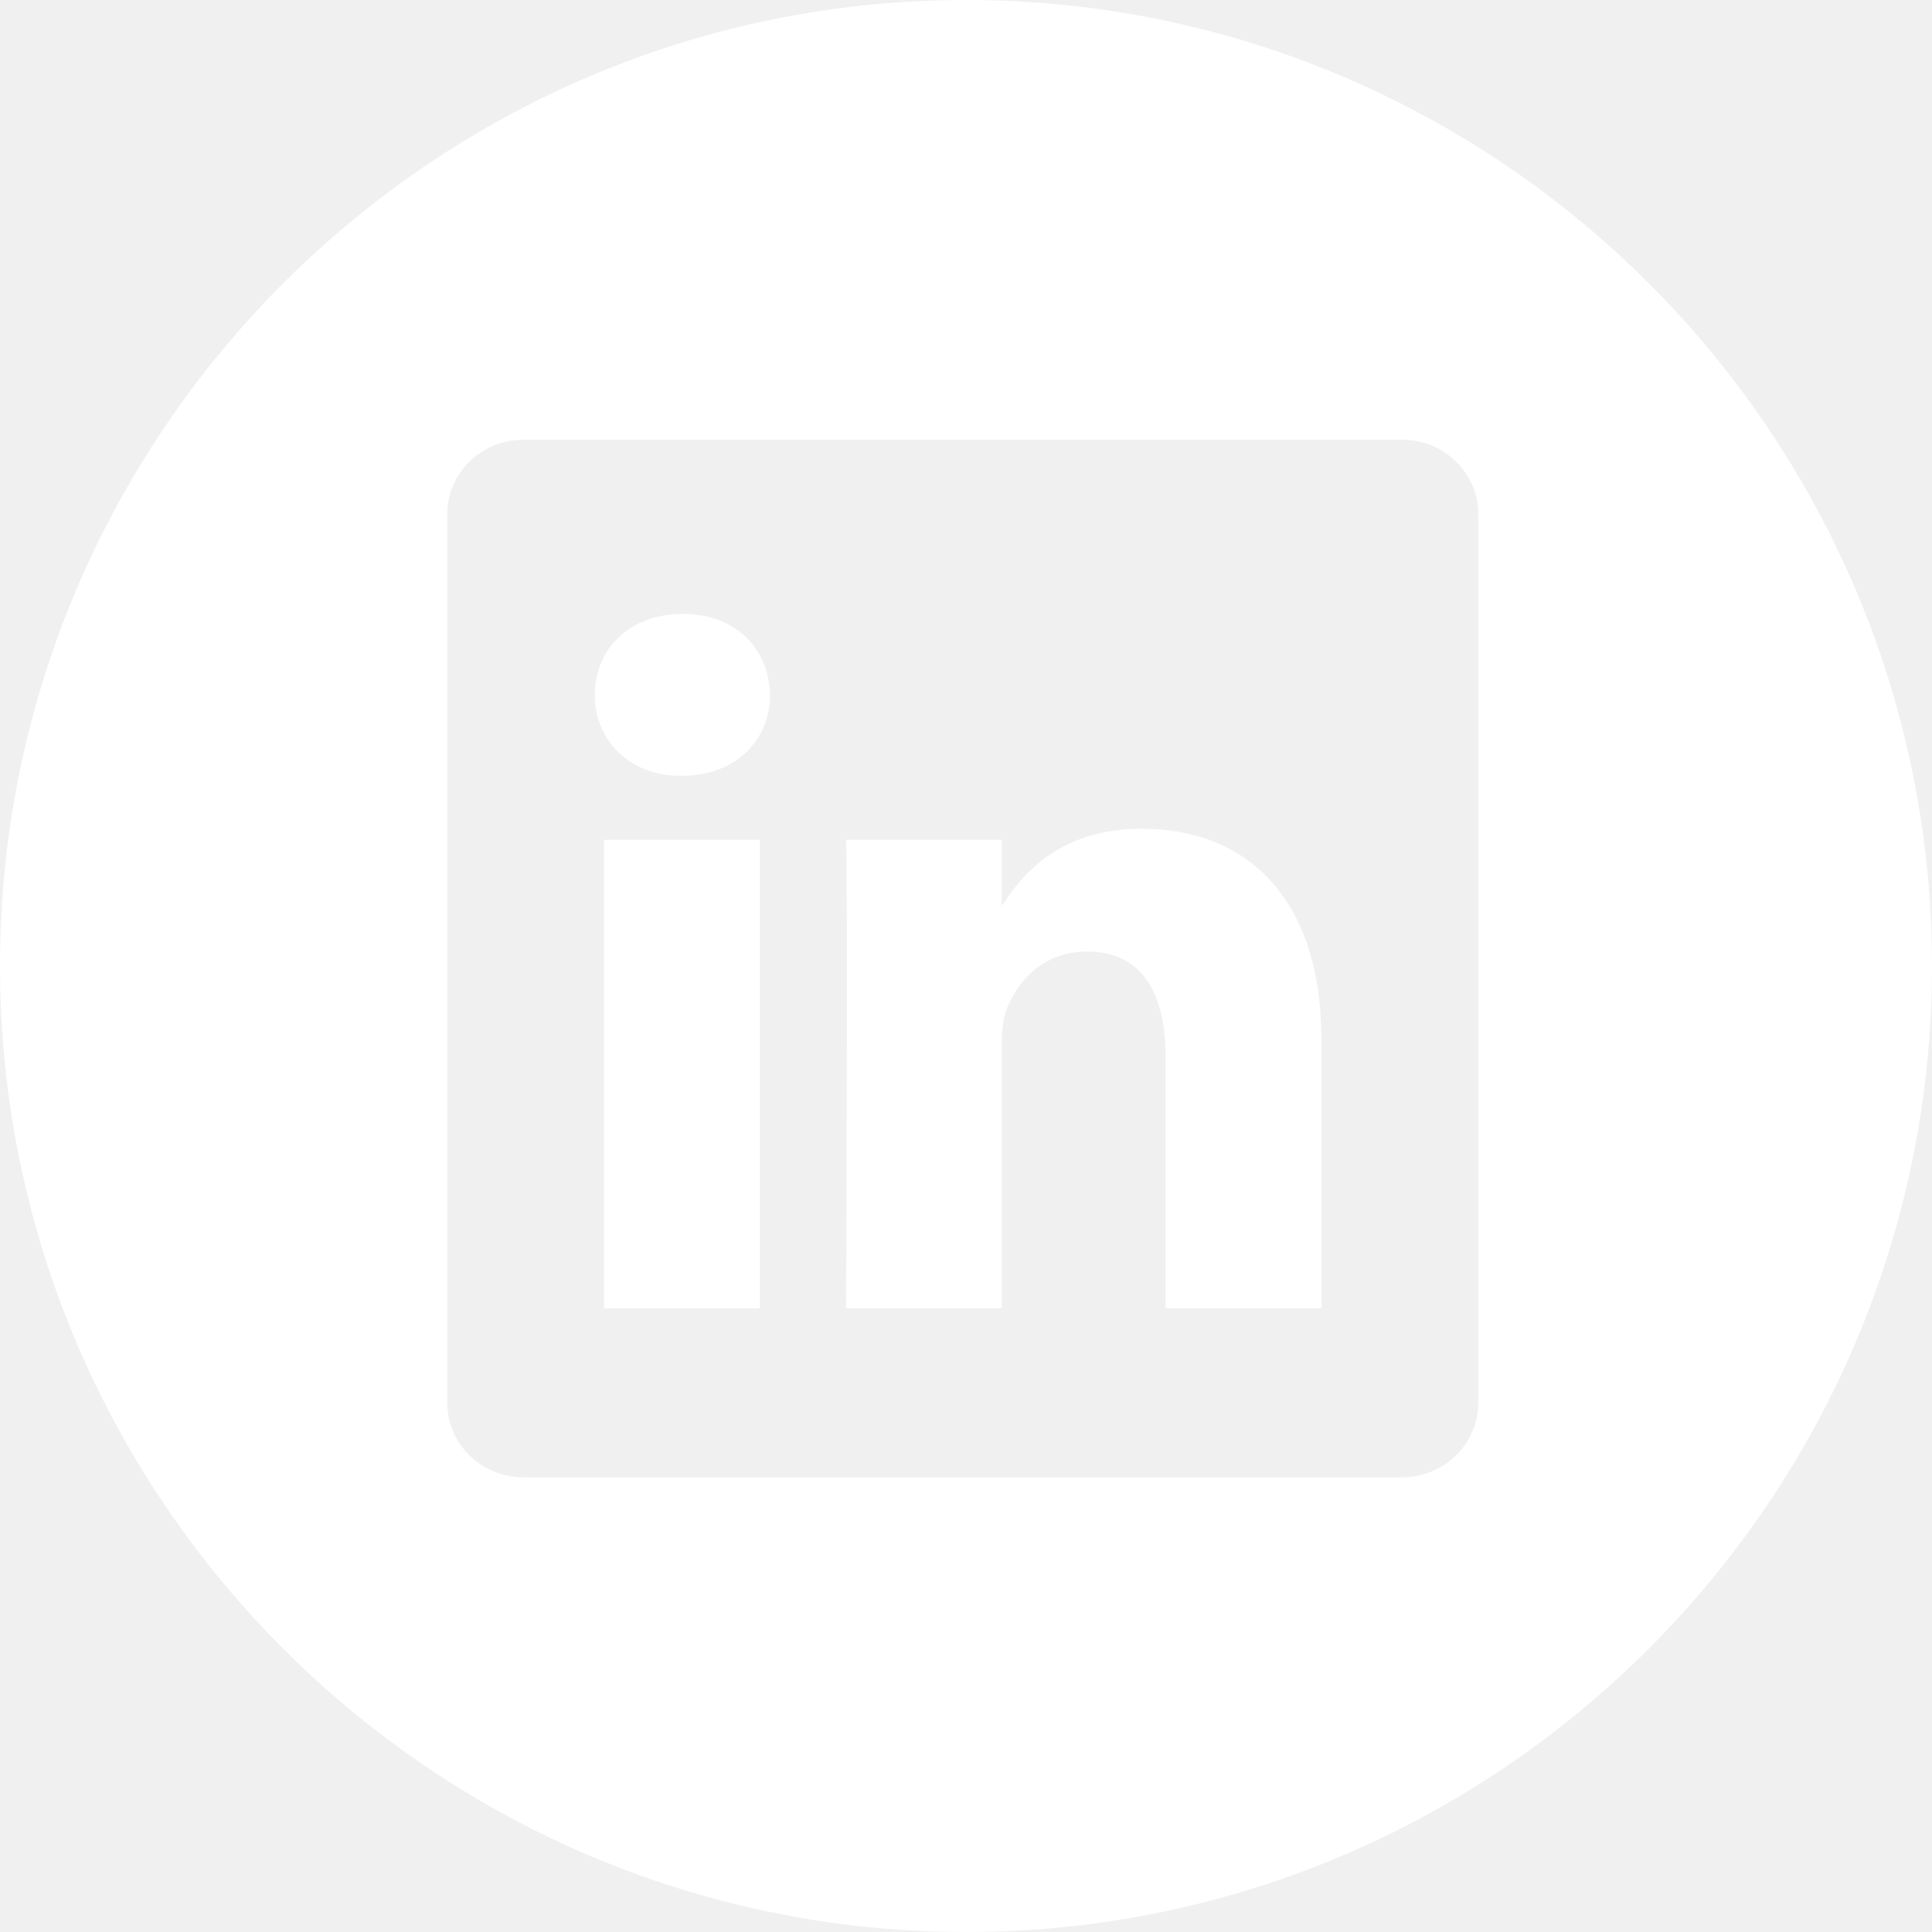
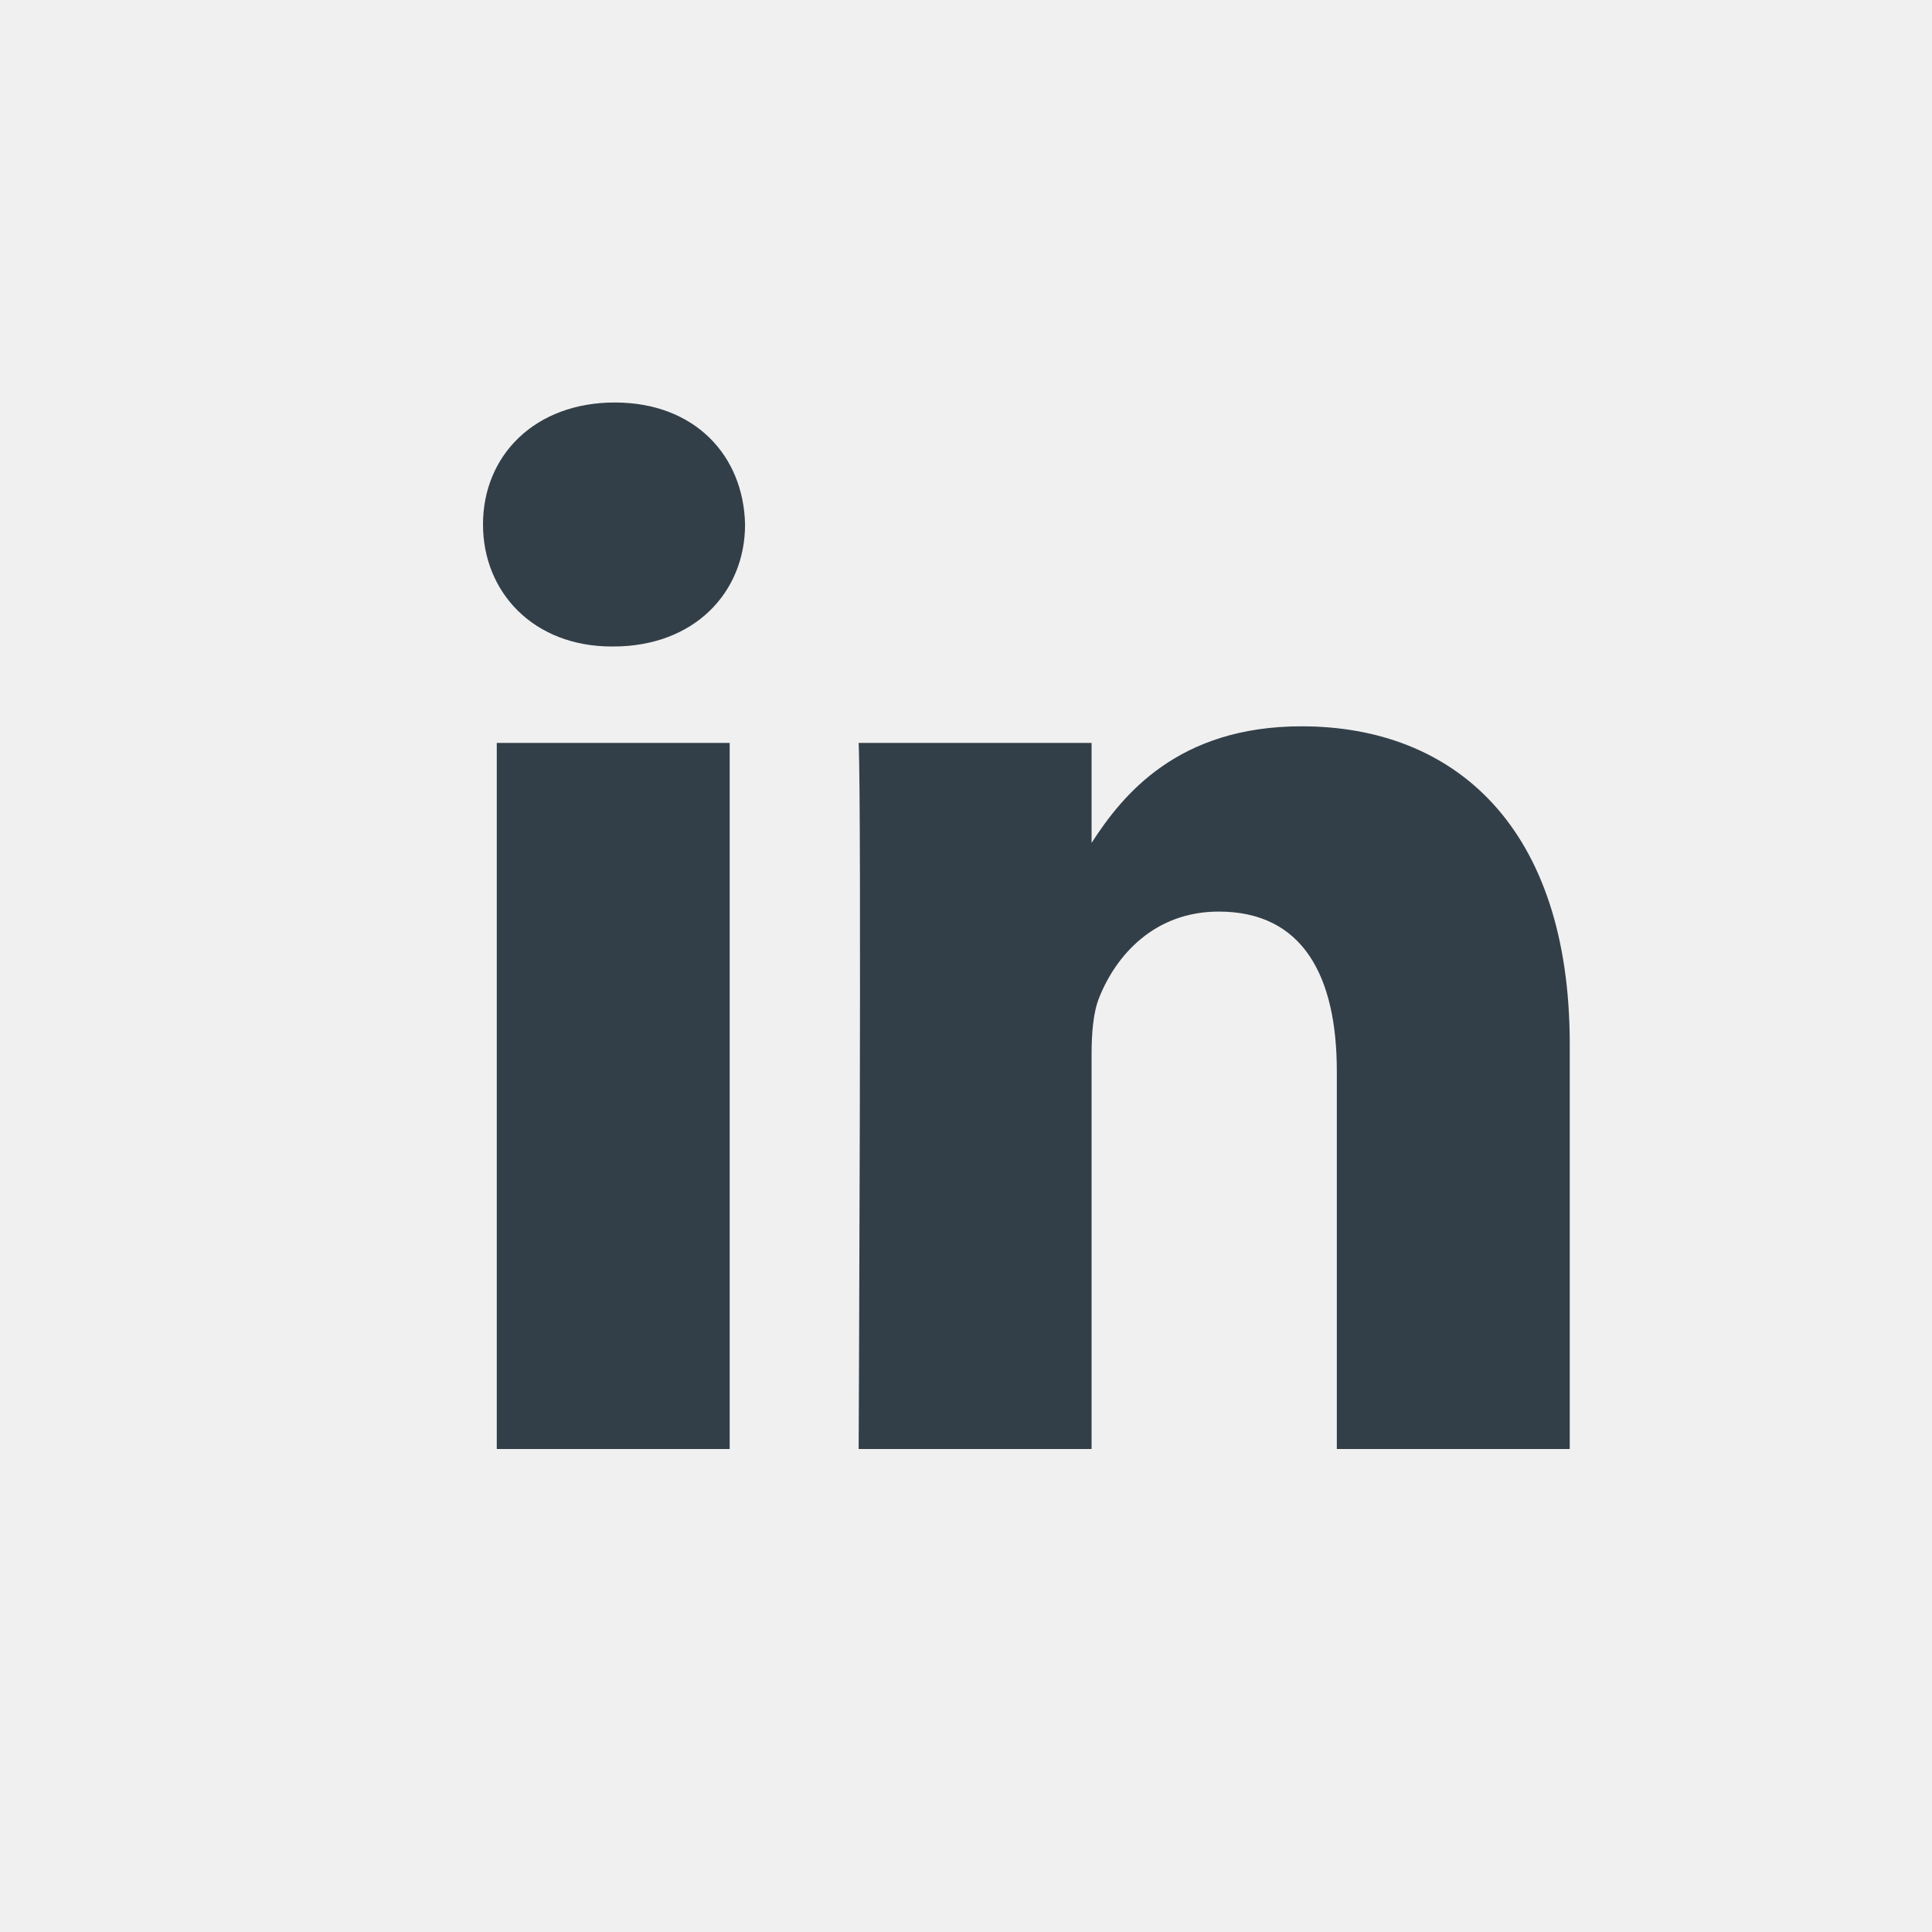
- <svg xmlns="http://www.w3.org/2000/svg" version="1.1" id="Capa_1" x="0px" y="0px" width="49.652px" height="49.652px" viewBox="0 0 49.652 49.652" style="enable-background:new 0 0 49.652 49.652;" xml:space="preserve" fill="white">
-   <g>
-     <g>
-       <g>
-         <path d="M29.35,21.298c-2.125,0-3.074,1.168-3.605,1.988v-1.704h-4.002c0.052,1.128,0,12.041,0,12.041h4.002v-6.727     c0-0.359,0.023-0.72,0.131-0.977c0.29-0.72,0.948-1.465,2.054-1.465c1.448,0,2.027,1.104,2.027,2.724v6.442h4.002h0.001v-6.905     C33.958,23.019,31.983,21.298,29.35,21.298z M25.742,23.328h-0.025c0.008-0.014,0.02-0.027,0.025-0.041V23.328z" />
-         <rect x="15.523" y="21.582" width="4.002" height="12.041" />
-         <path d="M24.826,0C11.137,0,0,11.137,0,24.826c0,13.688,11.137,24.826,24.826,24.826c13.688,0,24.826-11.138,24.826-24.826     C49.652,11.137,38.516,0,24.826,0z M37.991,36.055c0,1.056-0.876,1.91-1.959,1.91H13.451c-1.08,0-1.957-0.854-1.957-1.91V13.211     c0-1.055,0.877-1.91,1.957-1.91h22.581c1.082,0,1.959,0.856,1.959,1.91V36.055z" />
-         <path d="M17.551,15.777c-1.368,0-2.264,0.898-2.264,2.08c0,1.155,0.869,2.08,2.211,2.08h0.026c1.396,0,2.265-0.925,2.265-2.08     C19.762,16.676,18.921,15.777,17.551,15.777z" />
+ <svg xmlns="http://www.w3.org/2000/svg" xmlns:xlink="http://www.w3.org/1999/xlink" width="48px" height="48px" viewBox="0 0 48 48" version="1.1">
+   <defs>
+     <path d="M6.129,8.457 L6.129,26 L0.342,26 L0.342,8.457 L6.129,8.457 Z M6.511,3.03 C6.511,4.715 5.254,6.062 3.236,6.062 L3.199,6.062 C1.256,6.062 0,4.715 0,3.03 C0,1.31 1.294,0 3.274,0 C5.254,0 6.473,1.31 6.511,3.03 Z M27,15.941 L27,26 L21.213,26 L21.213,16.614 C21.213,14.257 20.375,12.648 18.28,12.648 C16.682,12.648 15.729,13.733 15.311,14.78 C15.158,15.155 15.12,15.678 15.12,16.203 L15.12,26 L9.333,26 C9.333,26 9.409,10.103 9.333,8.457 L15.12,8.457 L15.12,10.942 C15.889,9.748 17.264,8.045 20.337,8.045 C24.145,8.045 27,10.553 27,15.941 Z" id="path-1" />
+   </defs>
+   <g id="Icon-/-Social-/-Linkedin-Symbol" stroke="none" stroke-width="1" fill="none" fill-rule="evenodd">
+     <g id="↳🎨-Color" transform="translate(12, 10)">
+       <g id="Icon">
+         <mask id="mask-2" fill="white">
+           <use xlink:href="#path-1" />
+         </mask>
+         <use id="Mask" fill="#333F48" xlink:href="#path-1" />
      </g>
    </g>
  </g>
-   <g>
- </g>
-   <g>
- </g>
-   <g>
- </g>
-   <g>
- </g>
-   <g>
- </g>
-   <g>
- </g>
-   <g>
- </g>
-   <g>
- </g>
-   <g>
- </g>
-   <g>
- </g>
-   <g>
- </g>
-   <g>
- </g>
-   <g>
- </g>
-   <g>
- </g>
-   <g>
- </g>
</svg>
